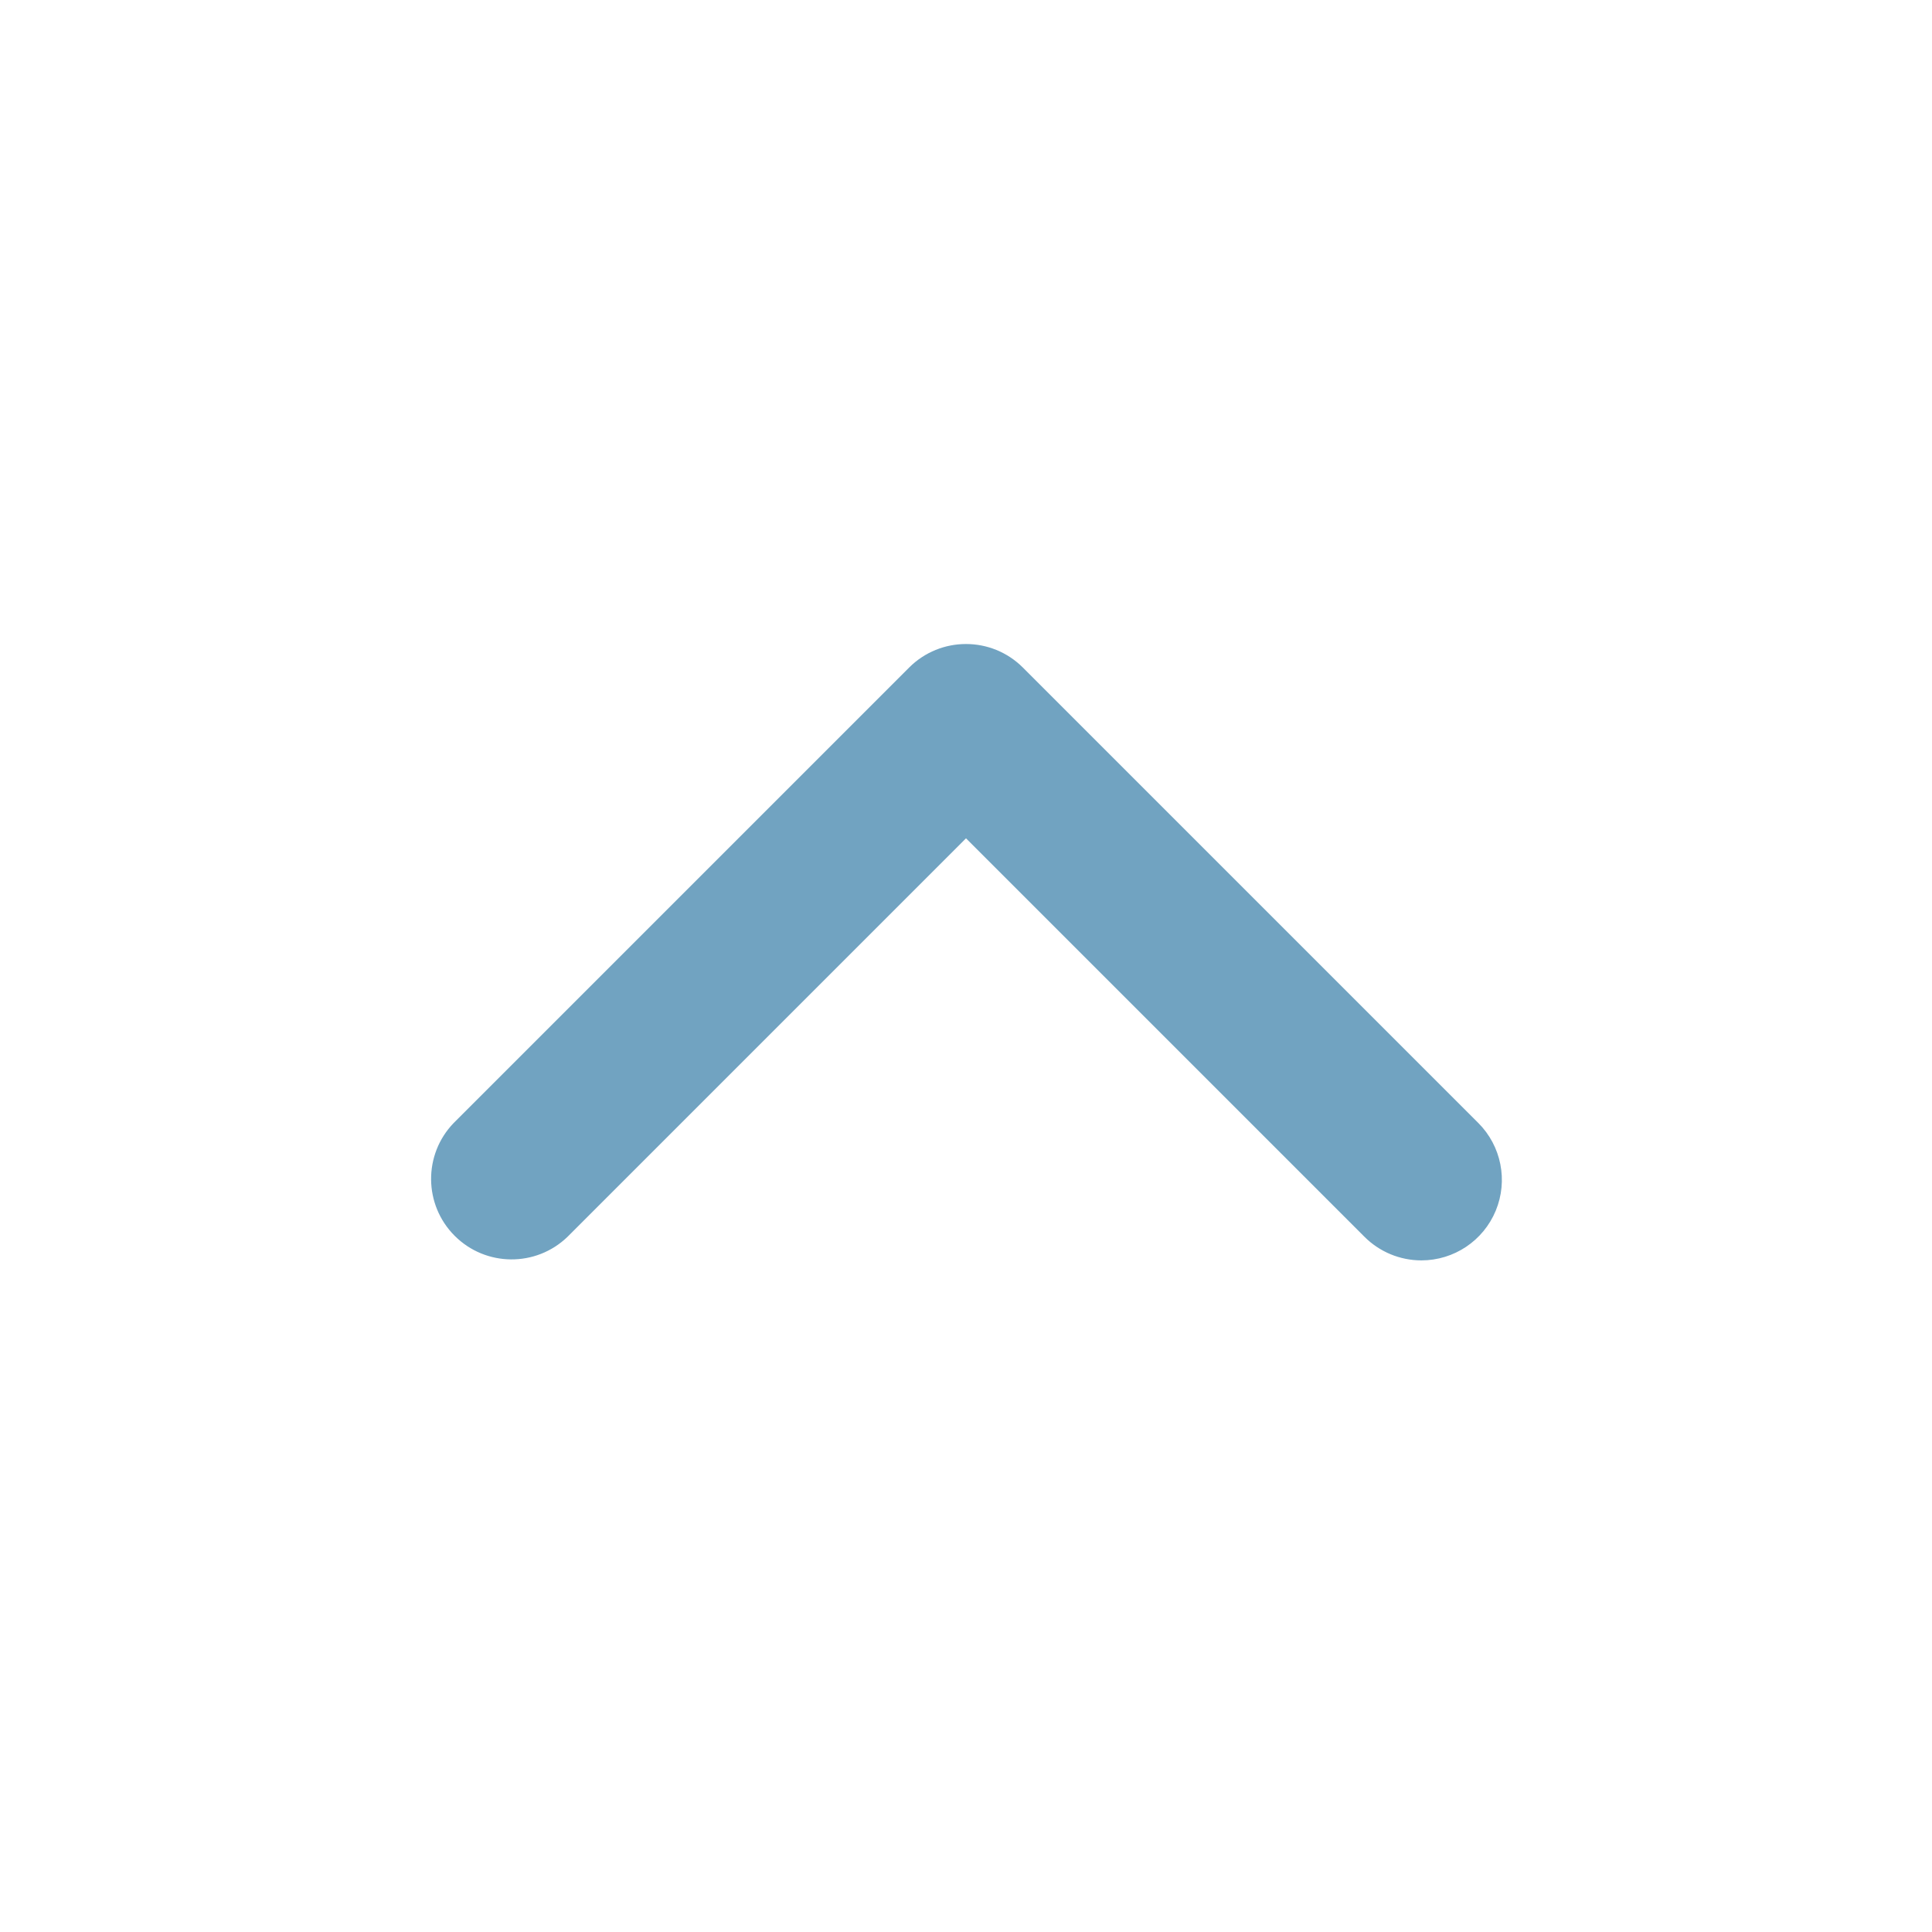
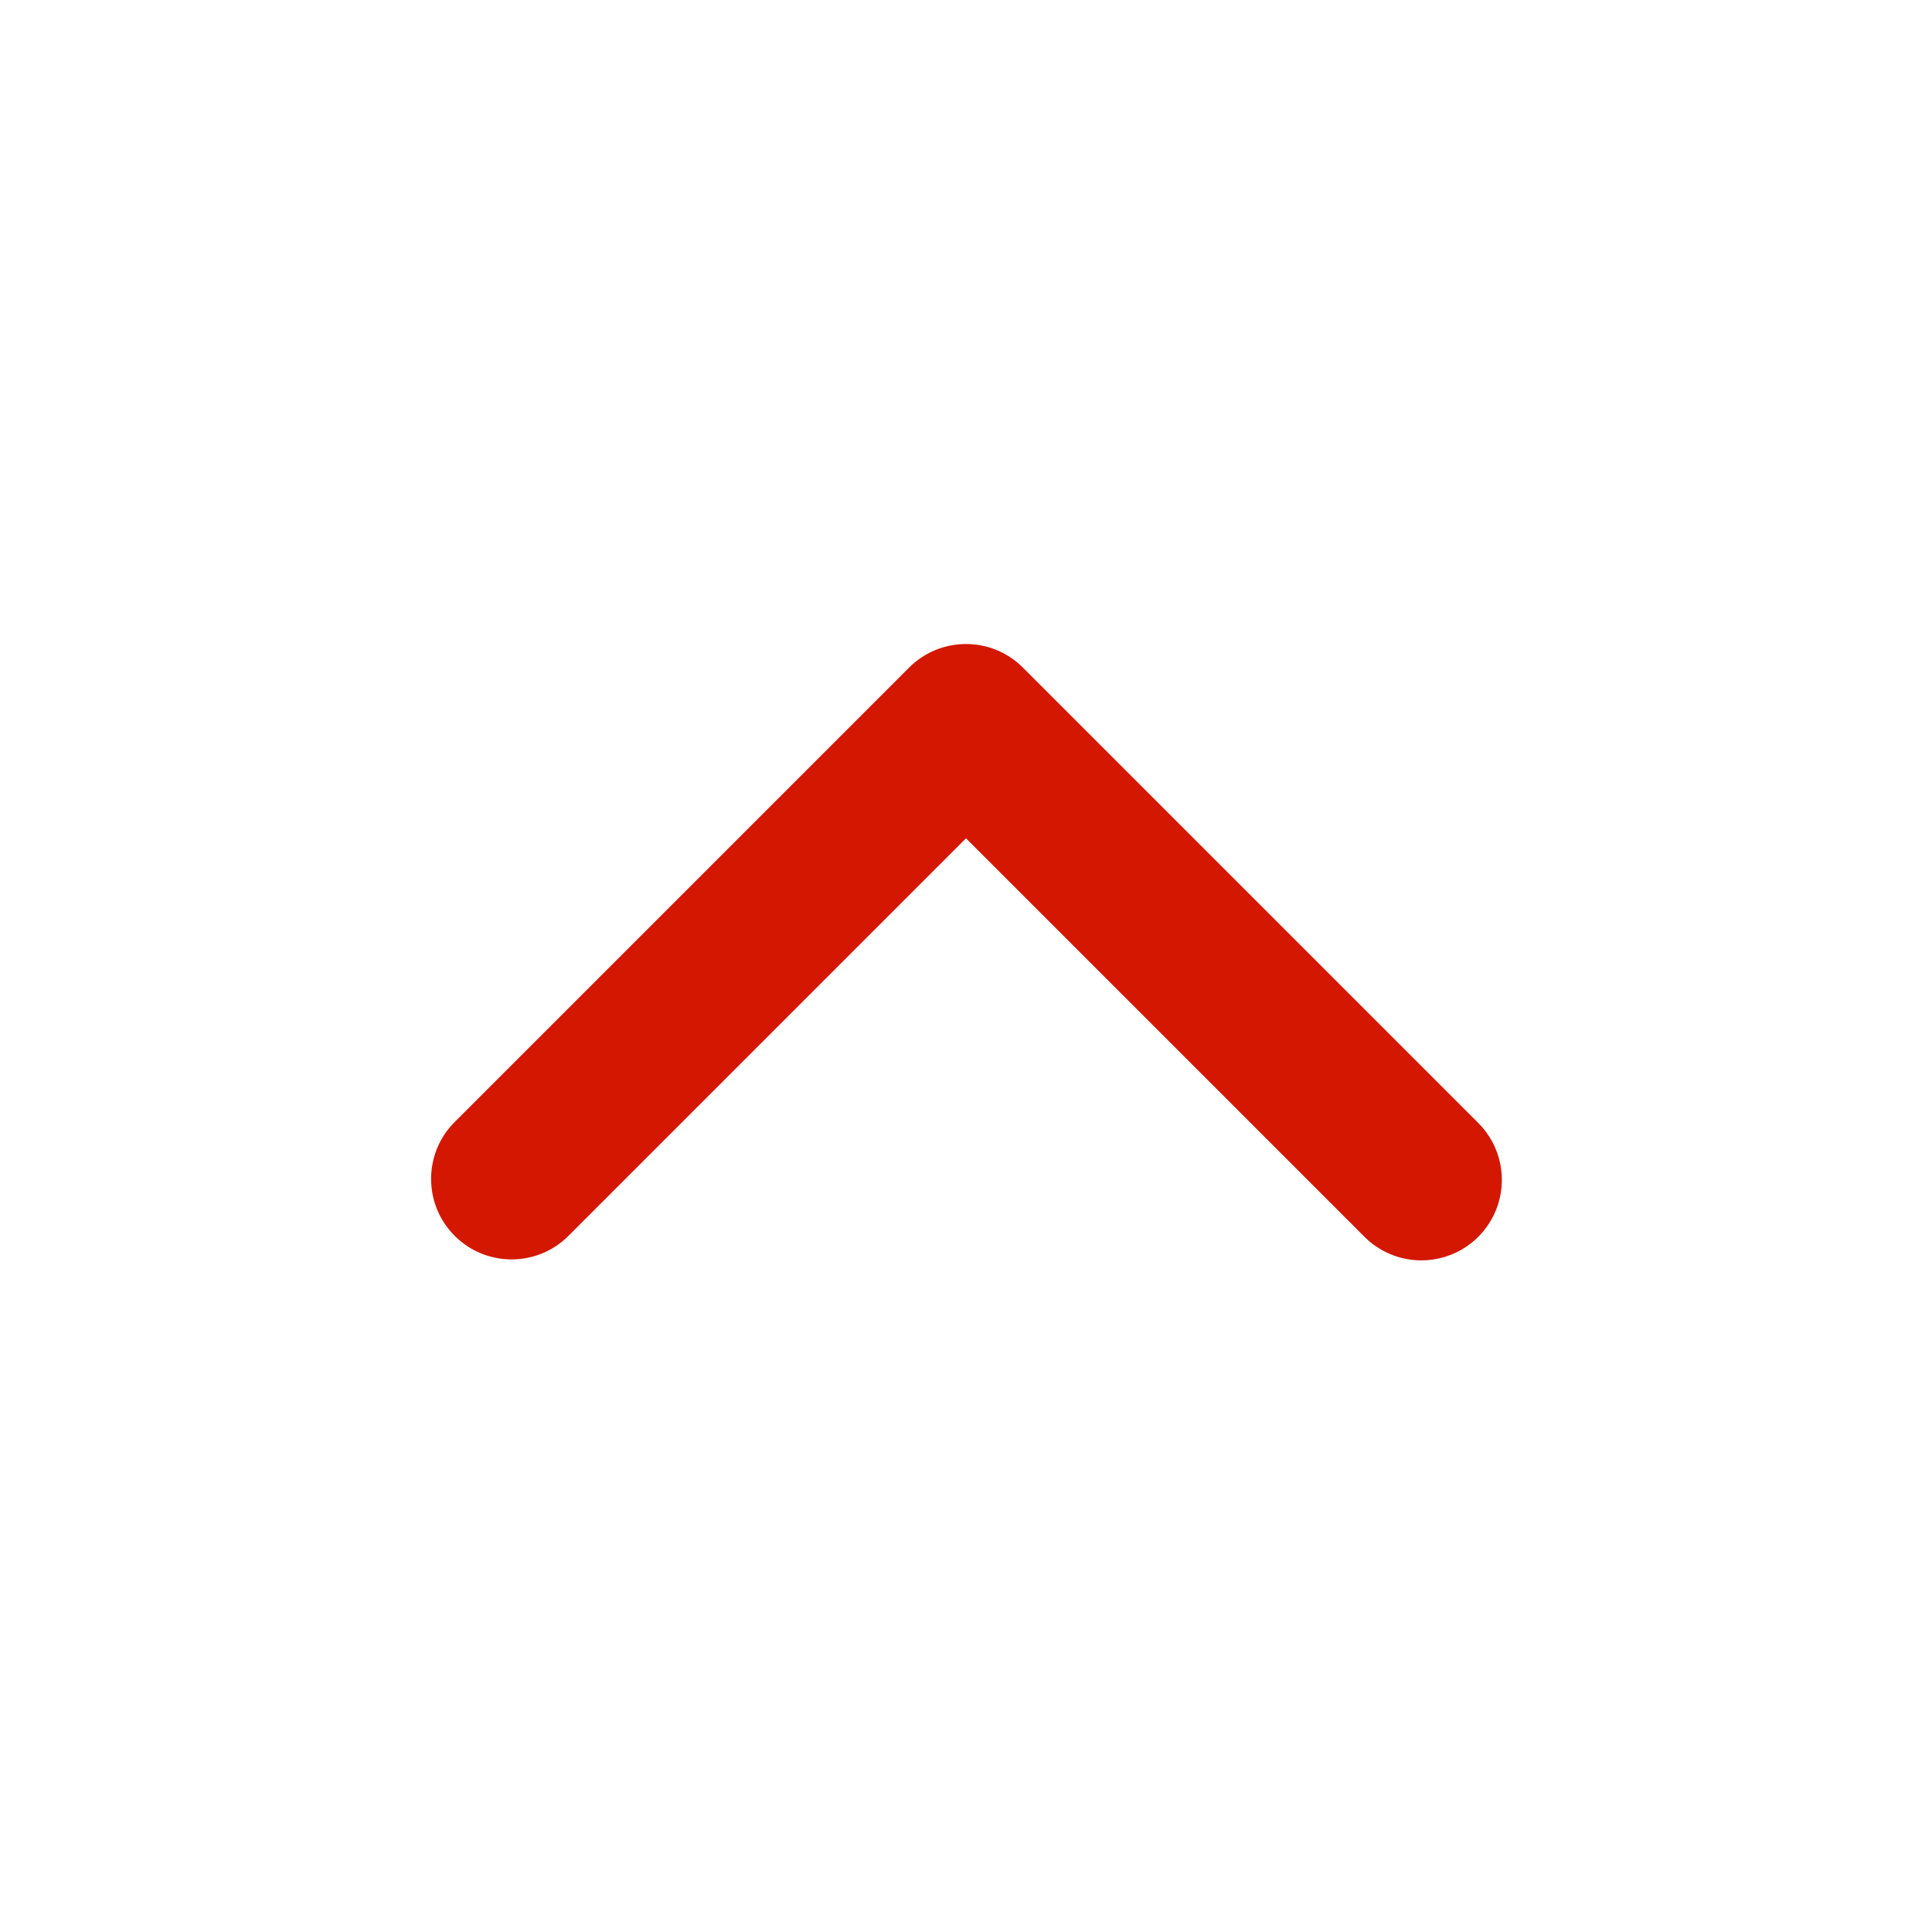
- <svg xmlns="http://www.w3.org/2000/svg" fill="#71a3c1" width="800px" height="800px" viewBox="0 0 24 24">
+ <svg xmlns="http://www.w3.org/2000/svg" fill="#d41700" width="800px" height="800px" viewBox="0 0 24 24">
  <g id="SVGRepo_bgCarrier" stroke-width="0" />
  <g id="SVGRepo_tracerCarrier" stroke-linecap="round" stroke-linejoin="round" />
  <g id="SVGRepo_iconCarrier">
    <path d="M17.657 15.657a1 1 0 0 1-.707-.293L12 10.414l-4.95 4.95a1 1 0 0 1-1.414-1.414l5.657-5.657a1 1 0 0 1 1.414 0l5.657 5.657a1 1 0 0 1-.707 1.707z" />
  </g>
</svg>
